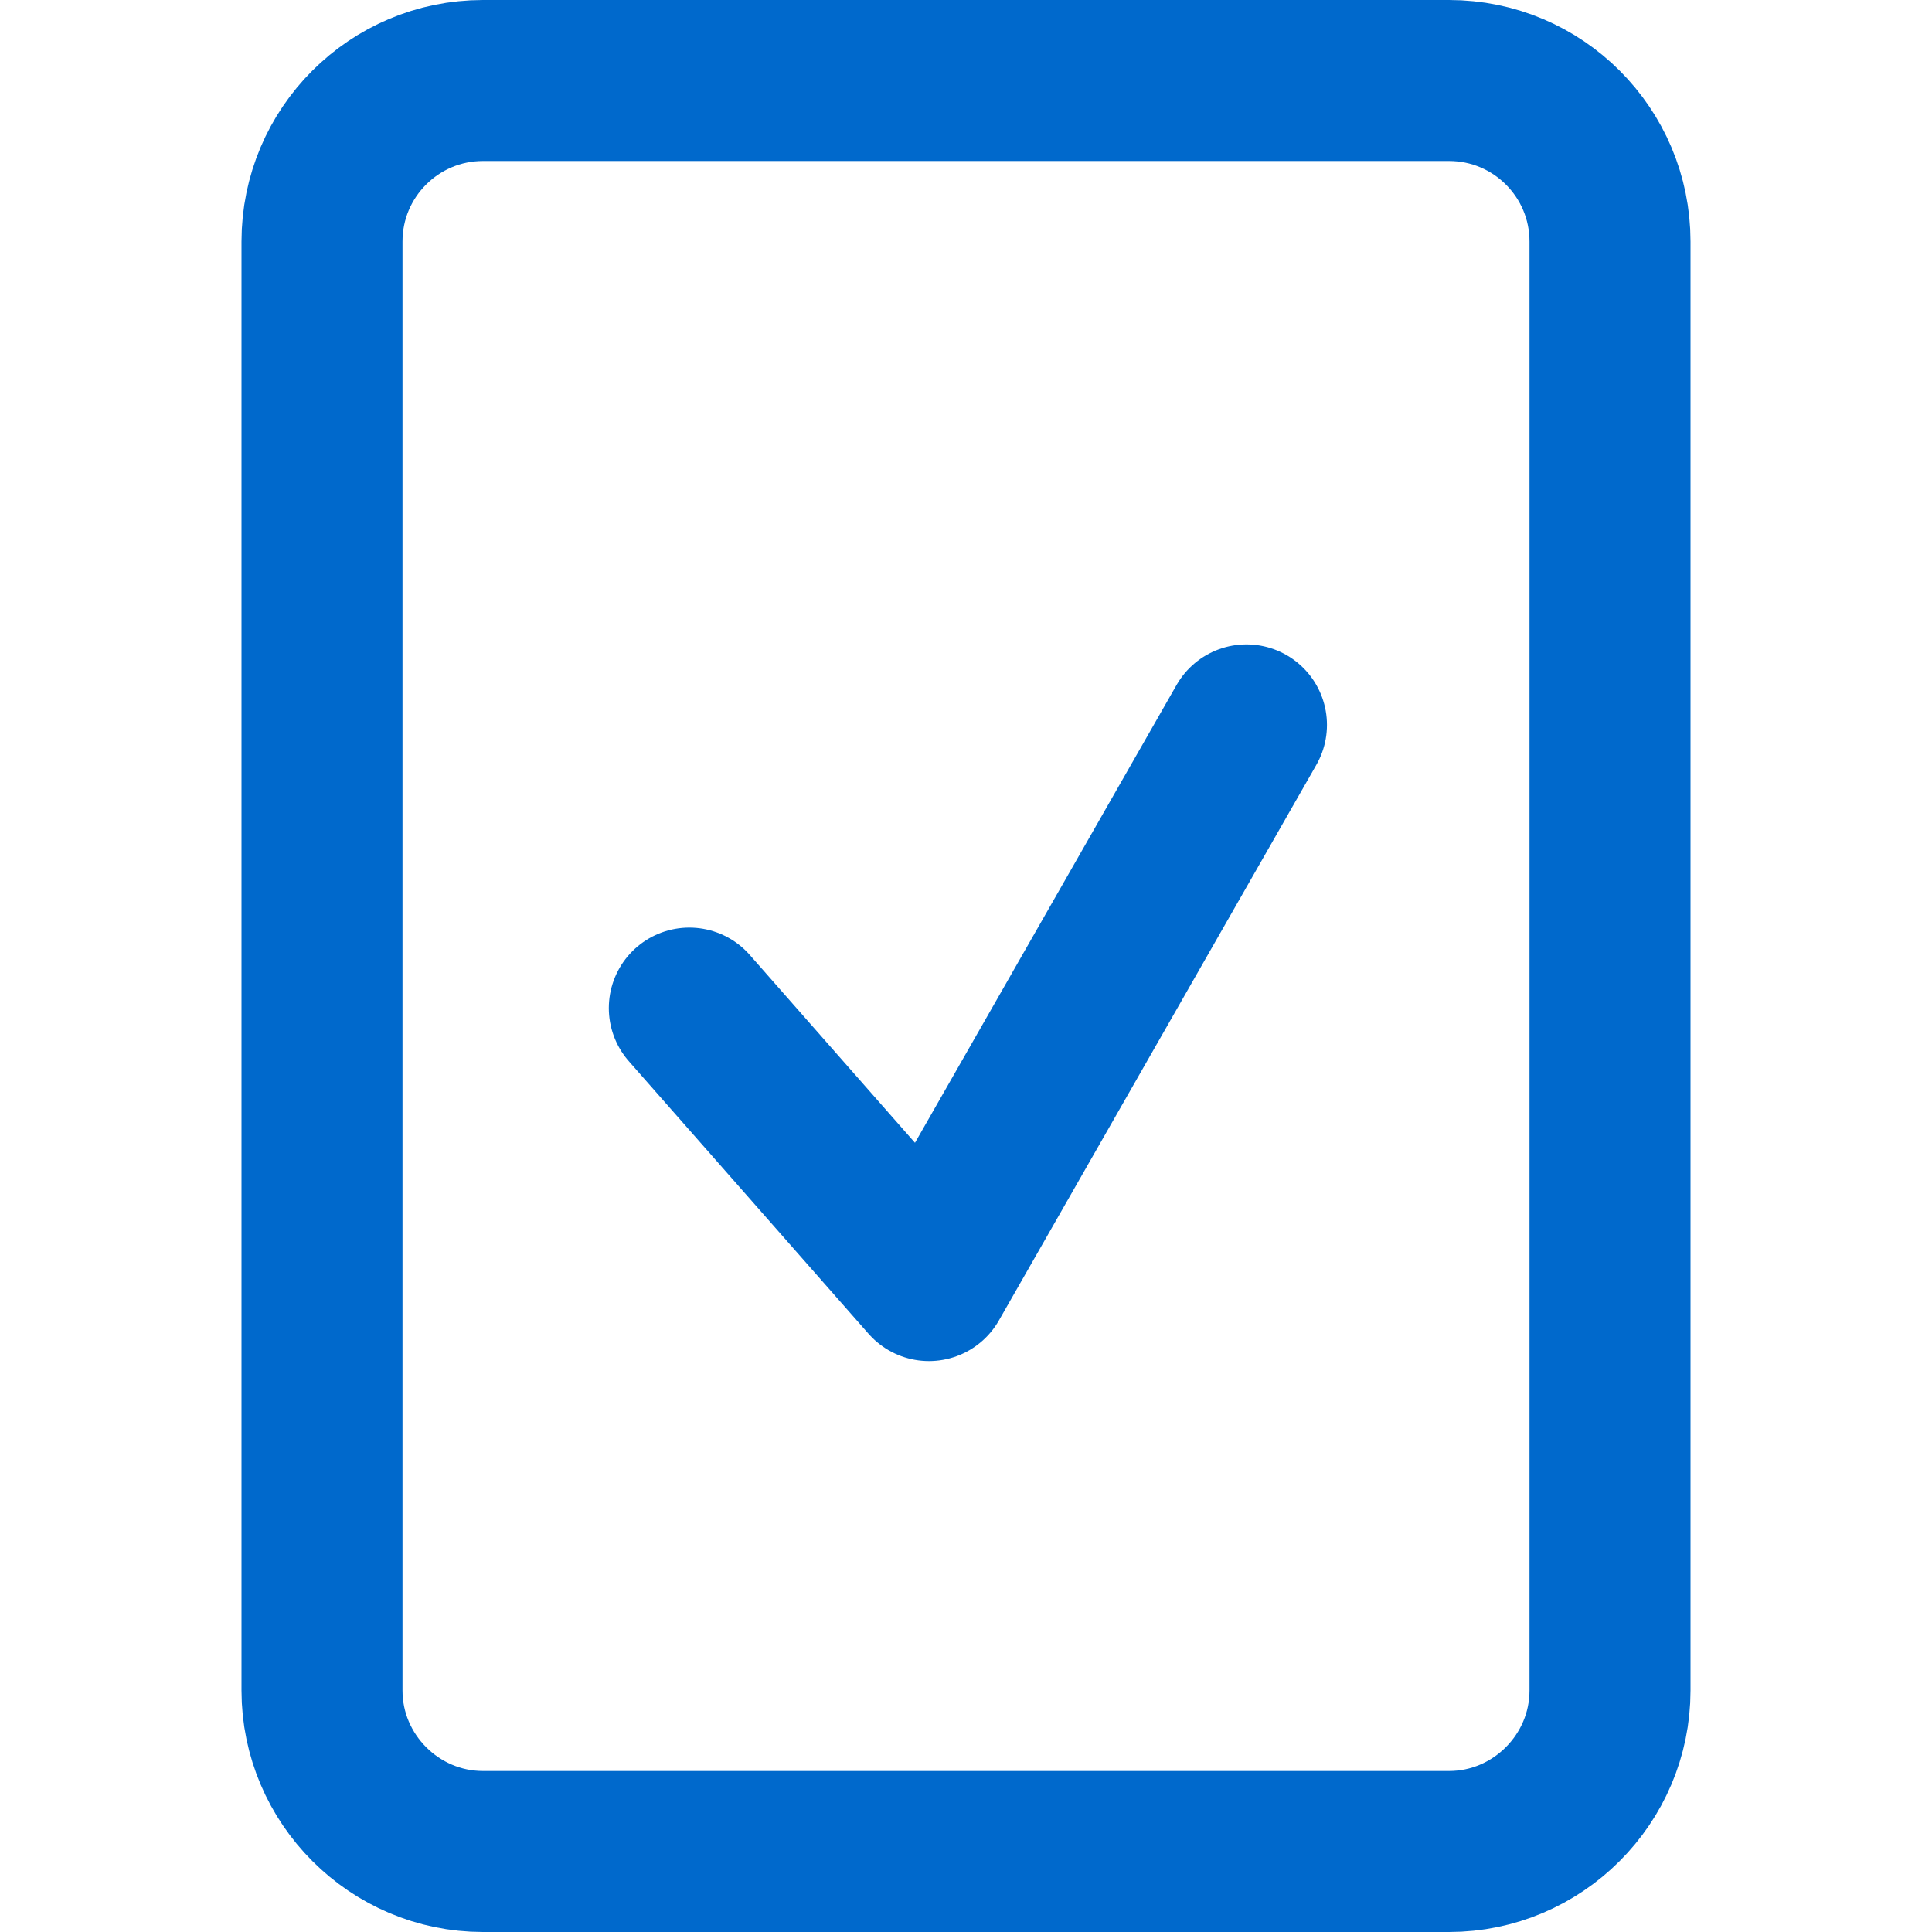
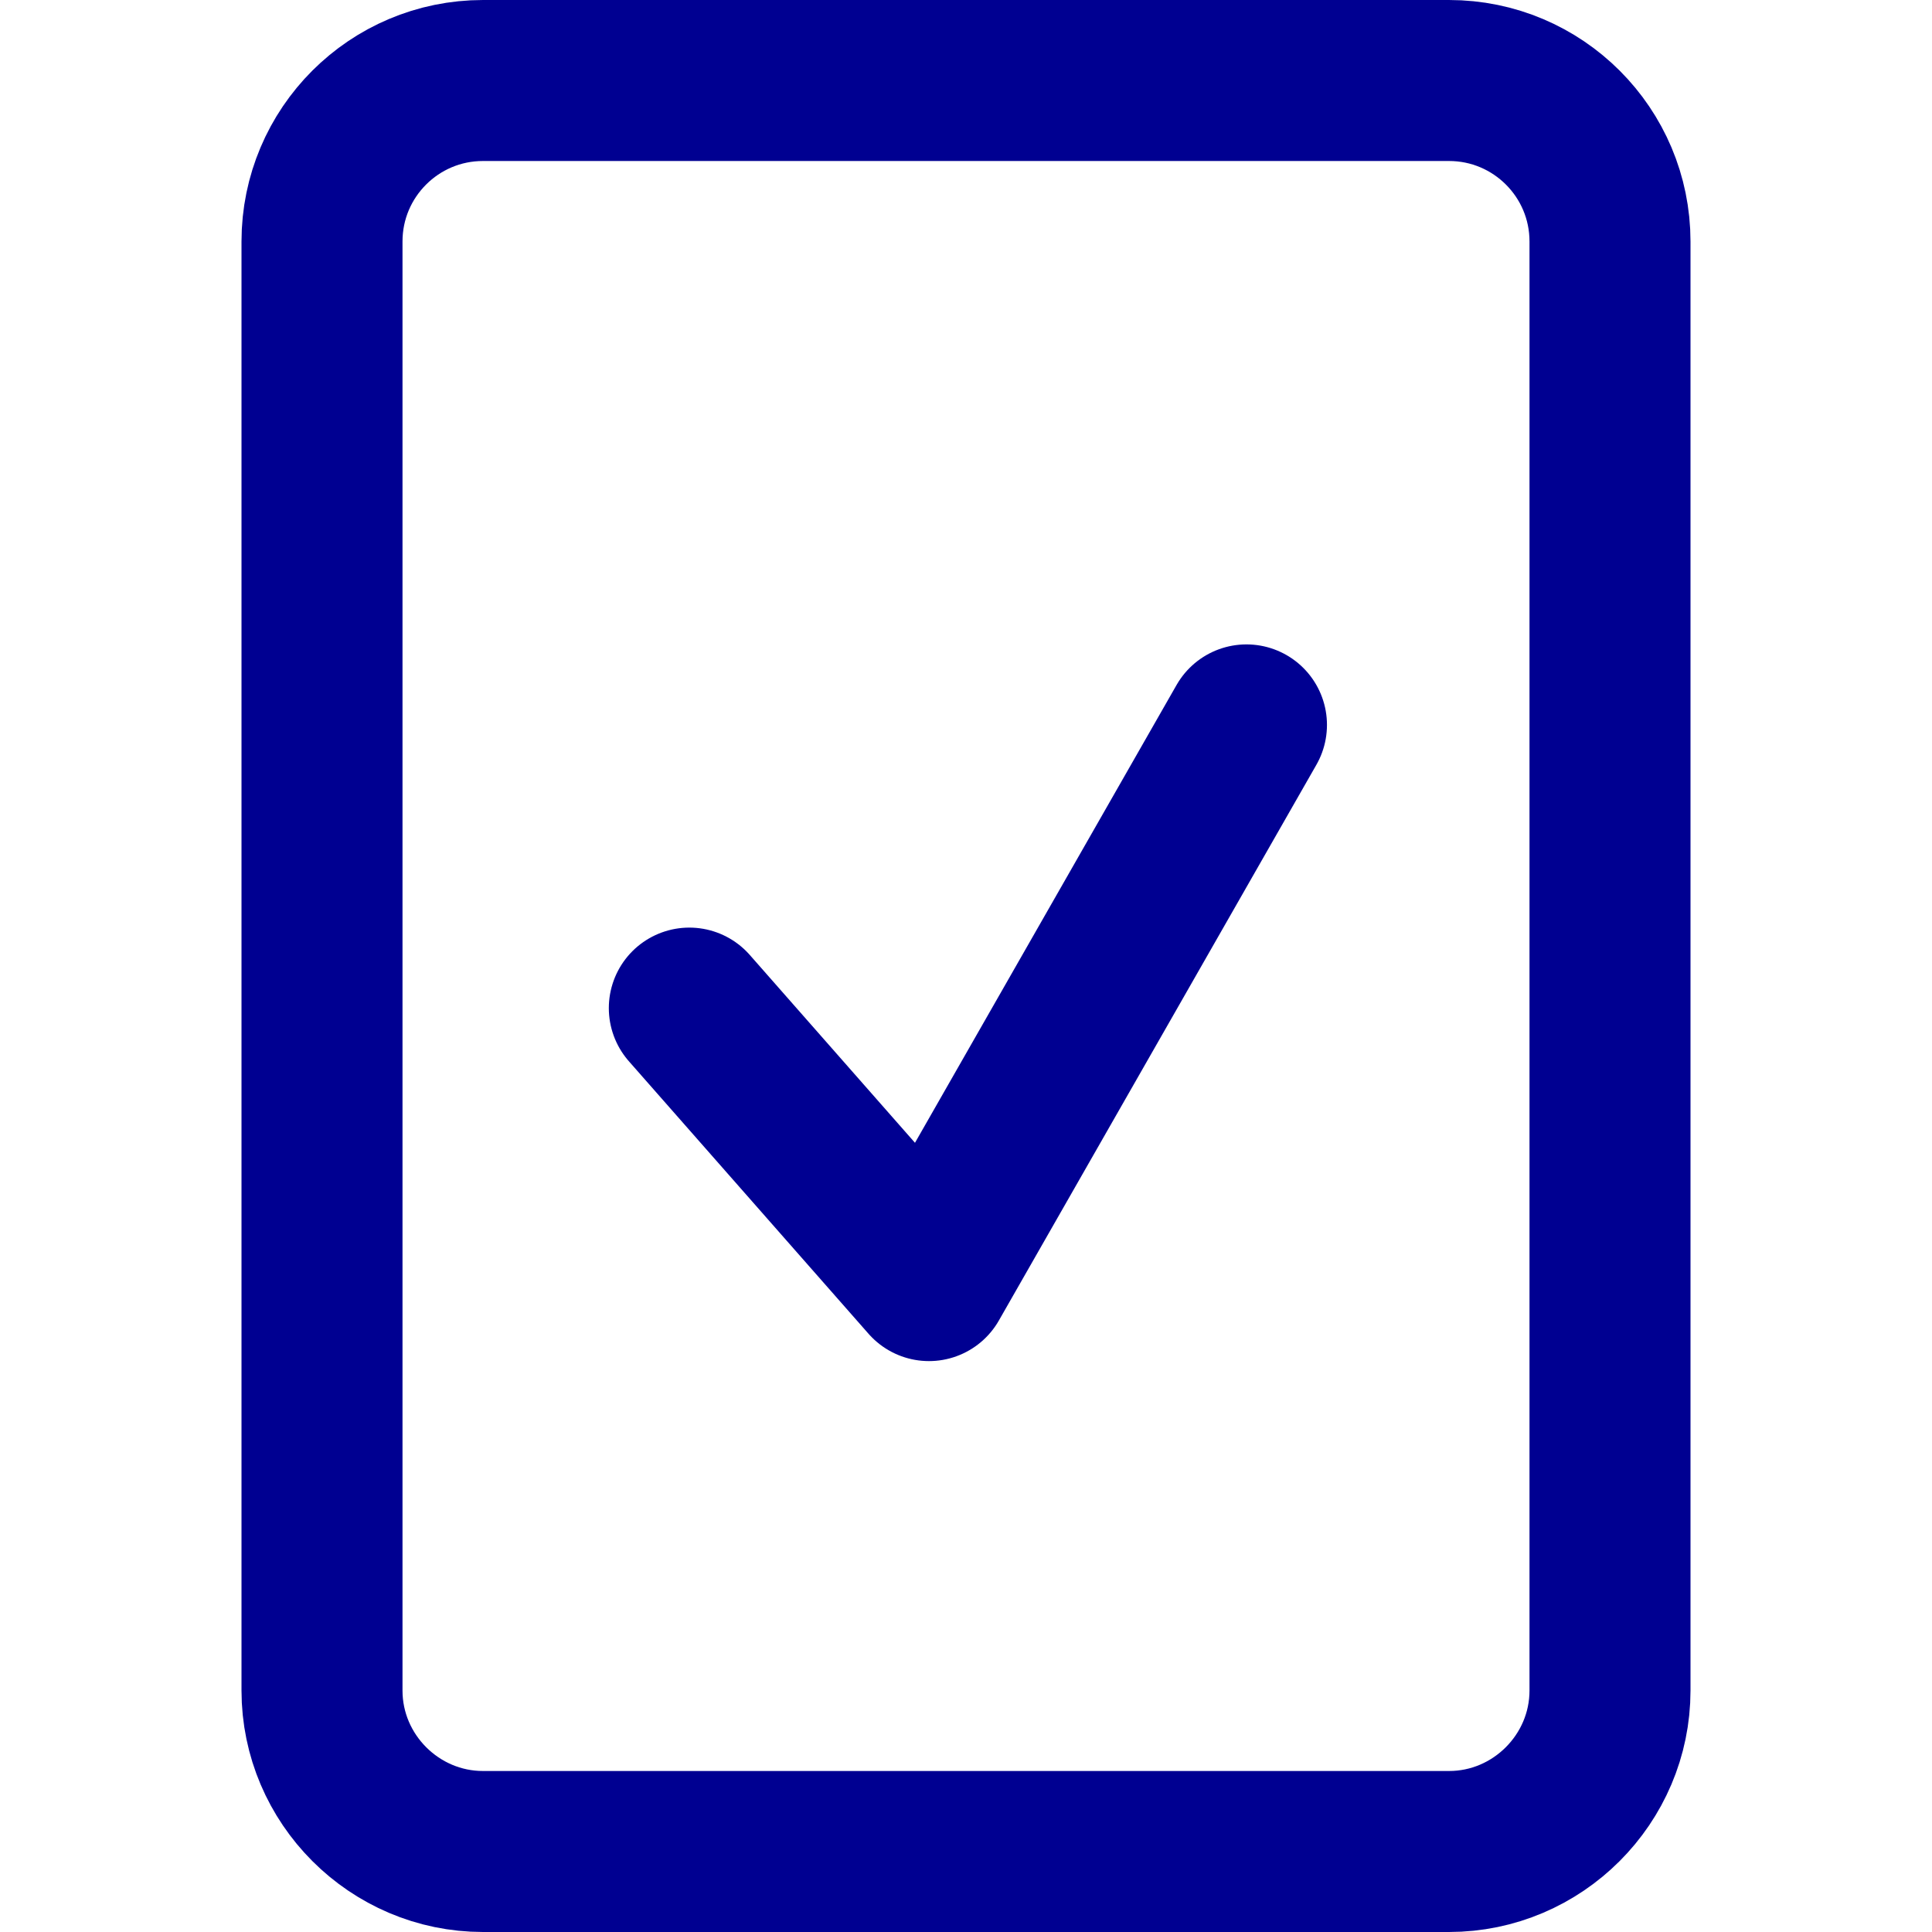
<svg xmlns="http://www.w3.org/2000/svg" width="24" height="24">
  <g fill="none" fill-rule="evenodd">
    <path d="M0 0h24v24H0z" />
-     <path d="M20 7V3a2 2 0 0 0-2-2H6a2 2 0 0 0-2 2v18c0 1.1.901 2 2 2h12c1.099 0 2-.9 2-2V7" stroke-linecap="round" stroke-linejoin="round" stroke="#0069CC" stroke-width="2" />
+     <path d="M20 7V3a2 2 0 0 0-2-2H6a2 2 0 0 0-2 2v18c0 1.1.901 2 2 2h12c1.099 0 2-.9 2-2V7" stroke-linecap="round" stroke-linejoin="round" stroke="#000091" stroke-width="2" />
  </g>
  <g fill="none" fill-rule="evenodd">
    <path d="M4.877 2.014h14.607V16.62H4.877z" />
-     <path d="M8.563 12.523l2.977 3.385 3.944-6.903" stroke="#0069cc" stroke-width="2" stroke-linecap="round" stroke-linejoin="round" />
+     <path d="M8.563 12.523l2.977 3.385 3.944-6.903" stroke="#000091" stroke-width="2" stroke-linecap="round" stroke-linejoin="round" />
  </g>
</svg>
